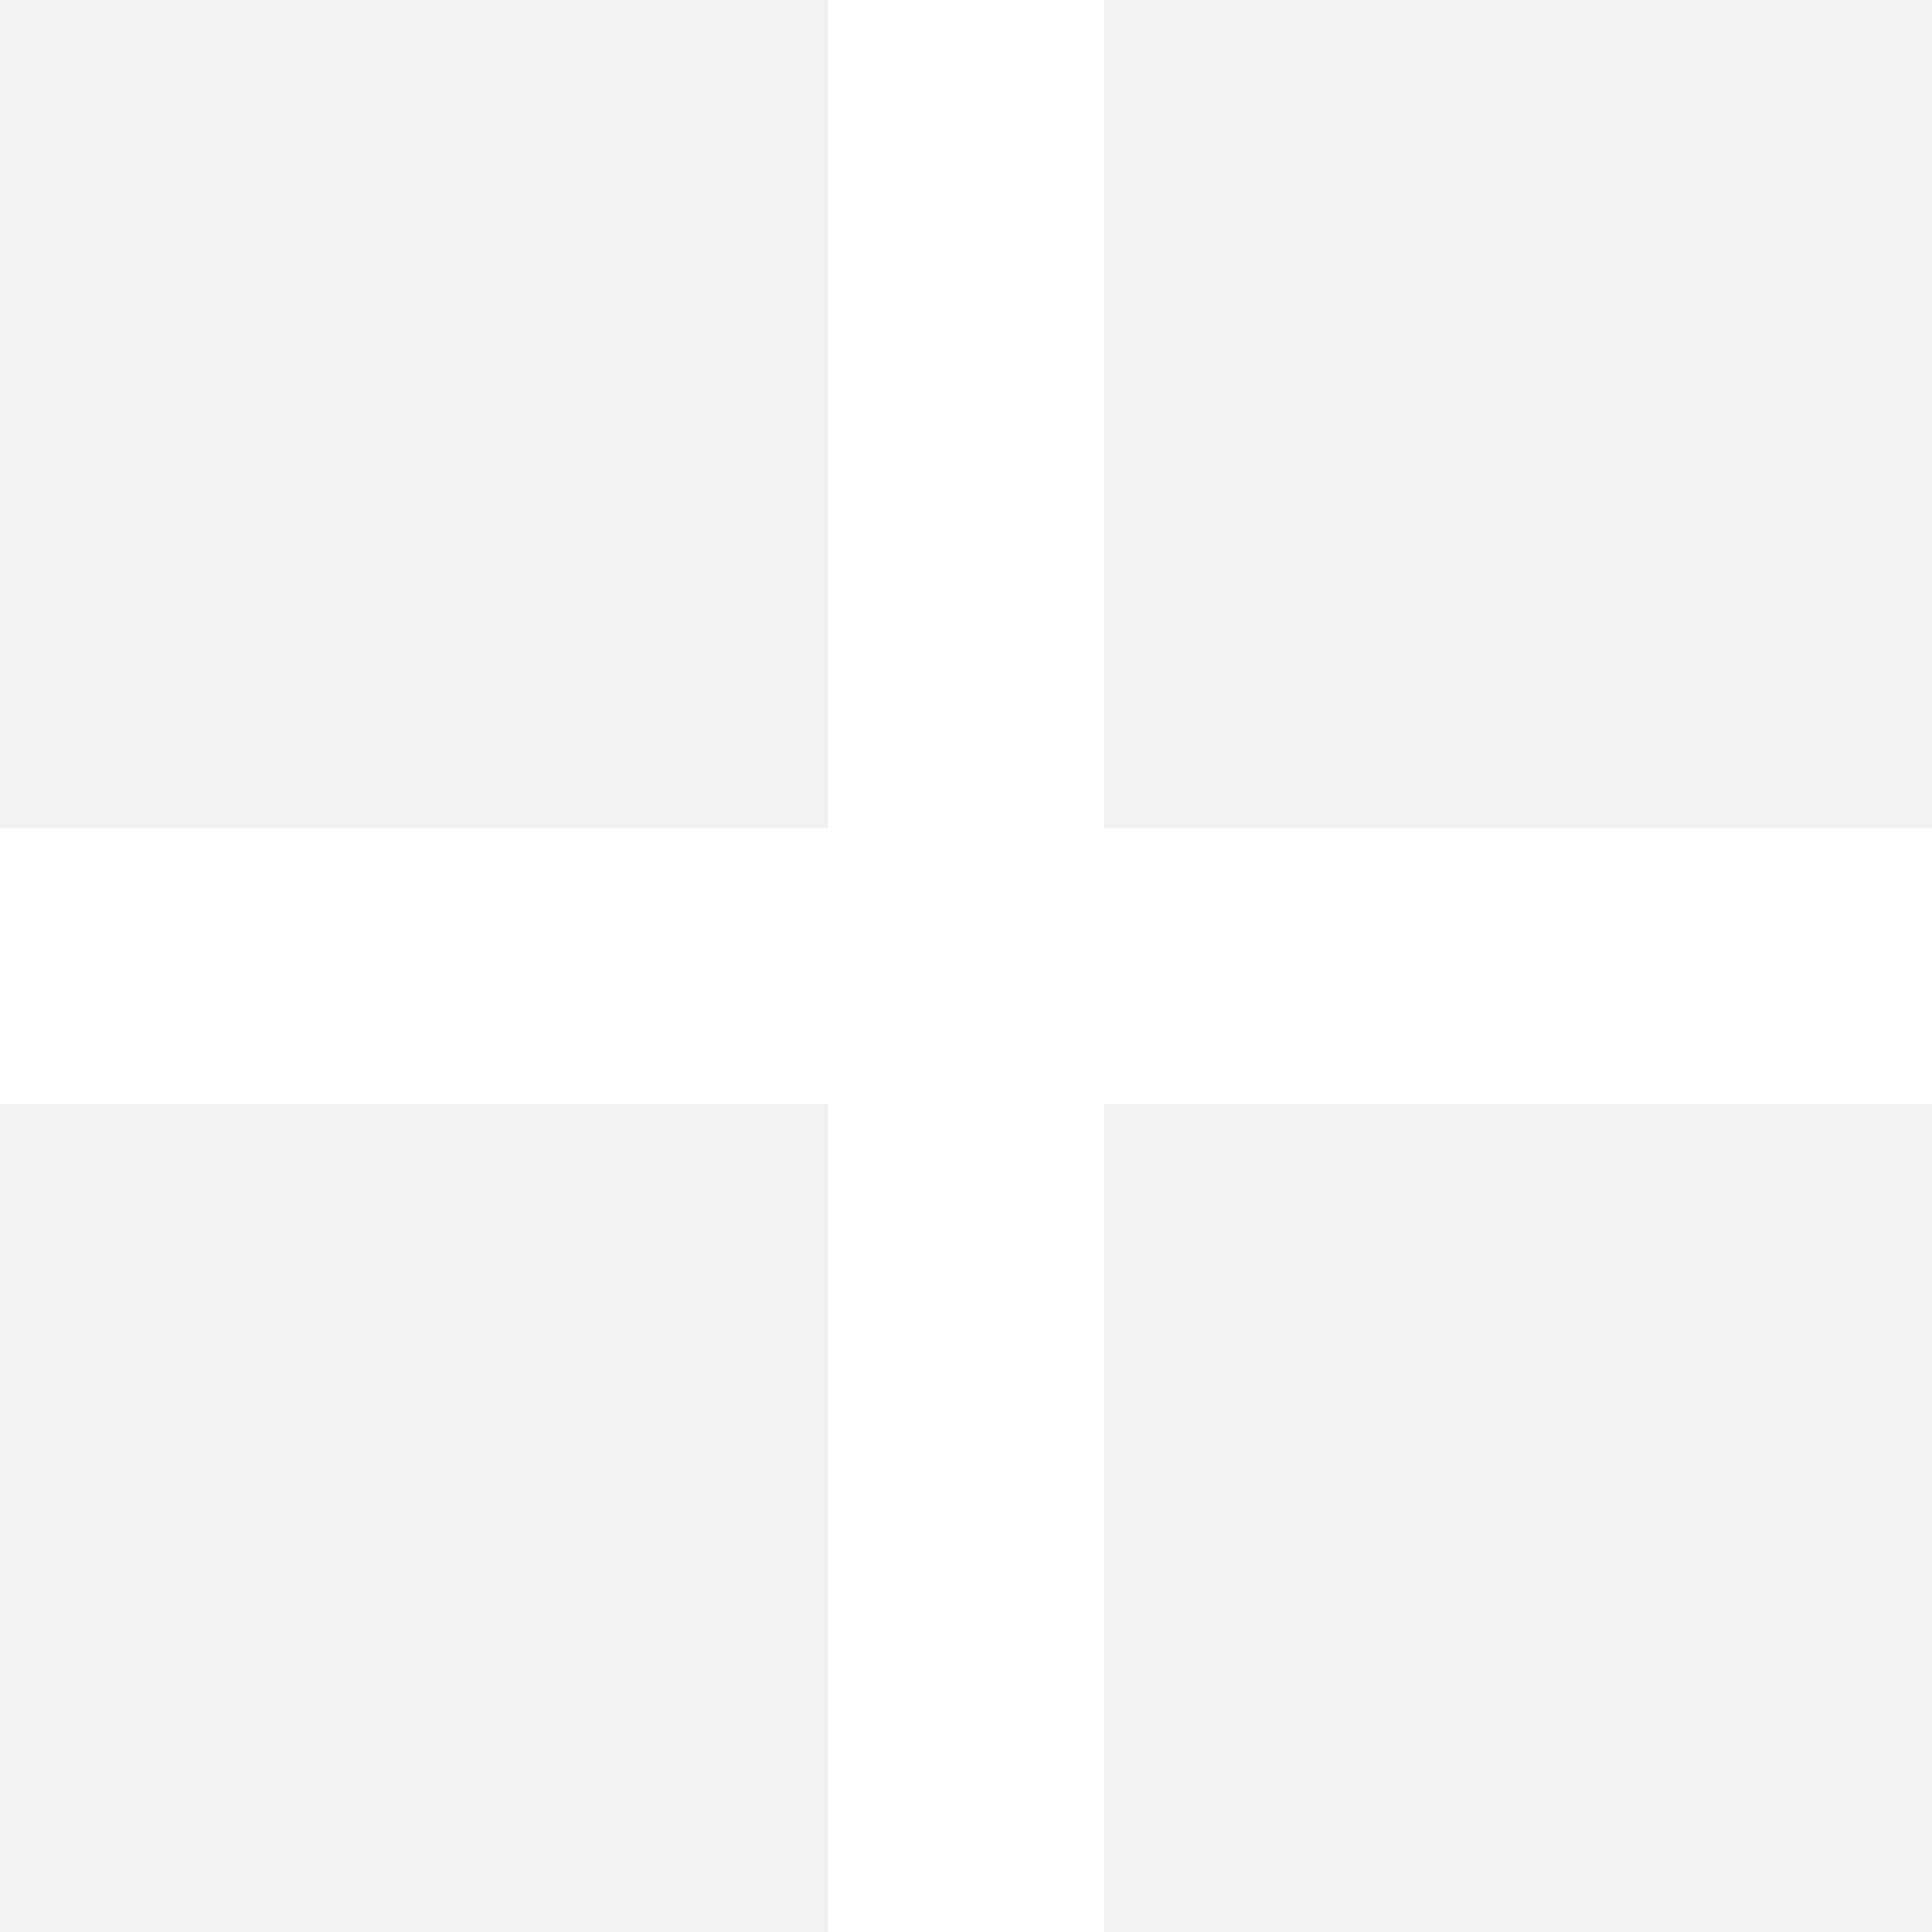
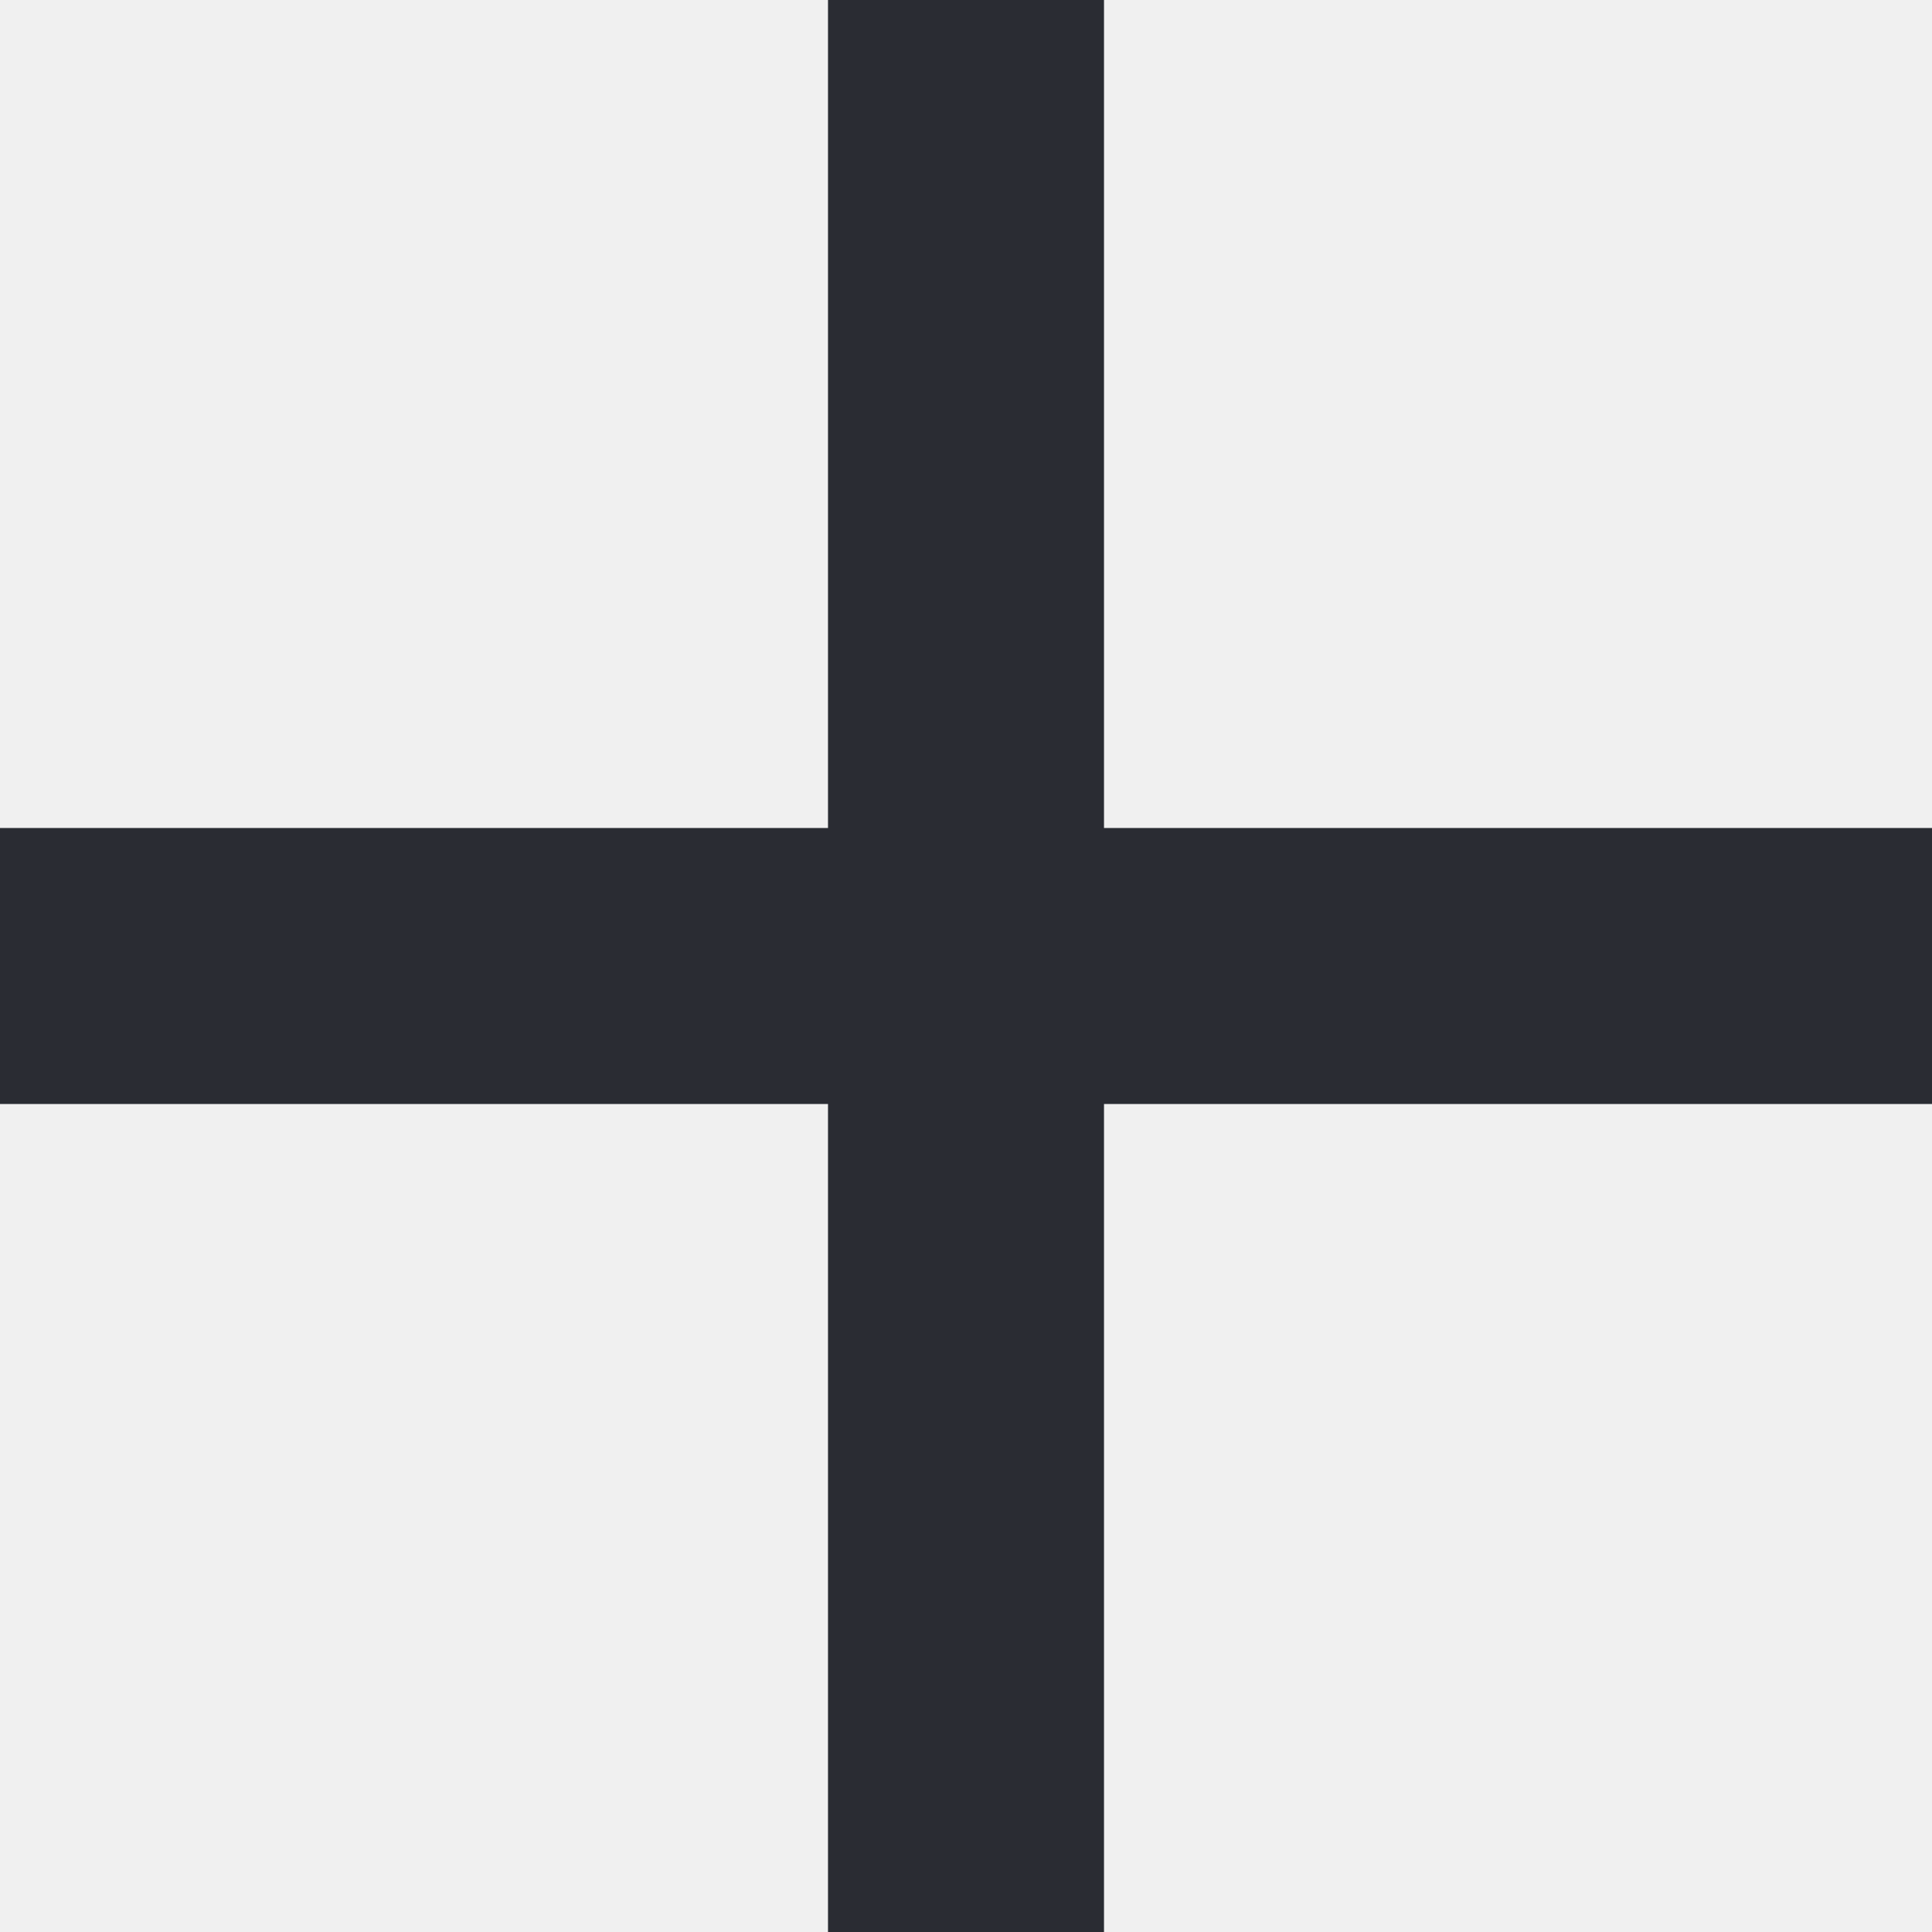
<svg xmlns="http://www.w3.org/2000/svg" version="1.1" id="Capa_1" x="0px" y="0px" width="512px" height="512px" viewBox="0 0 357 357" style="enable-background:new 0 0 357 357;" xml:space="preserve">
  <g>
    <g id="add">
-       <path d="M357,204H204v153h-51V204H0v-51h153V0h51v153h153V204z" fill="white" />
+       <path d="M357,204H204v153h-51V204H0v-51h153V0h51v153h153V204z" fill="rgba(42, 44, 51, 1)" />
    </g>
  </g>
</svg>
